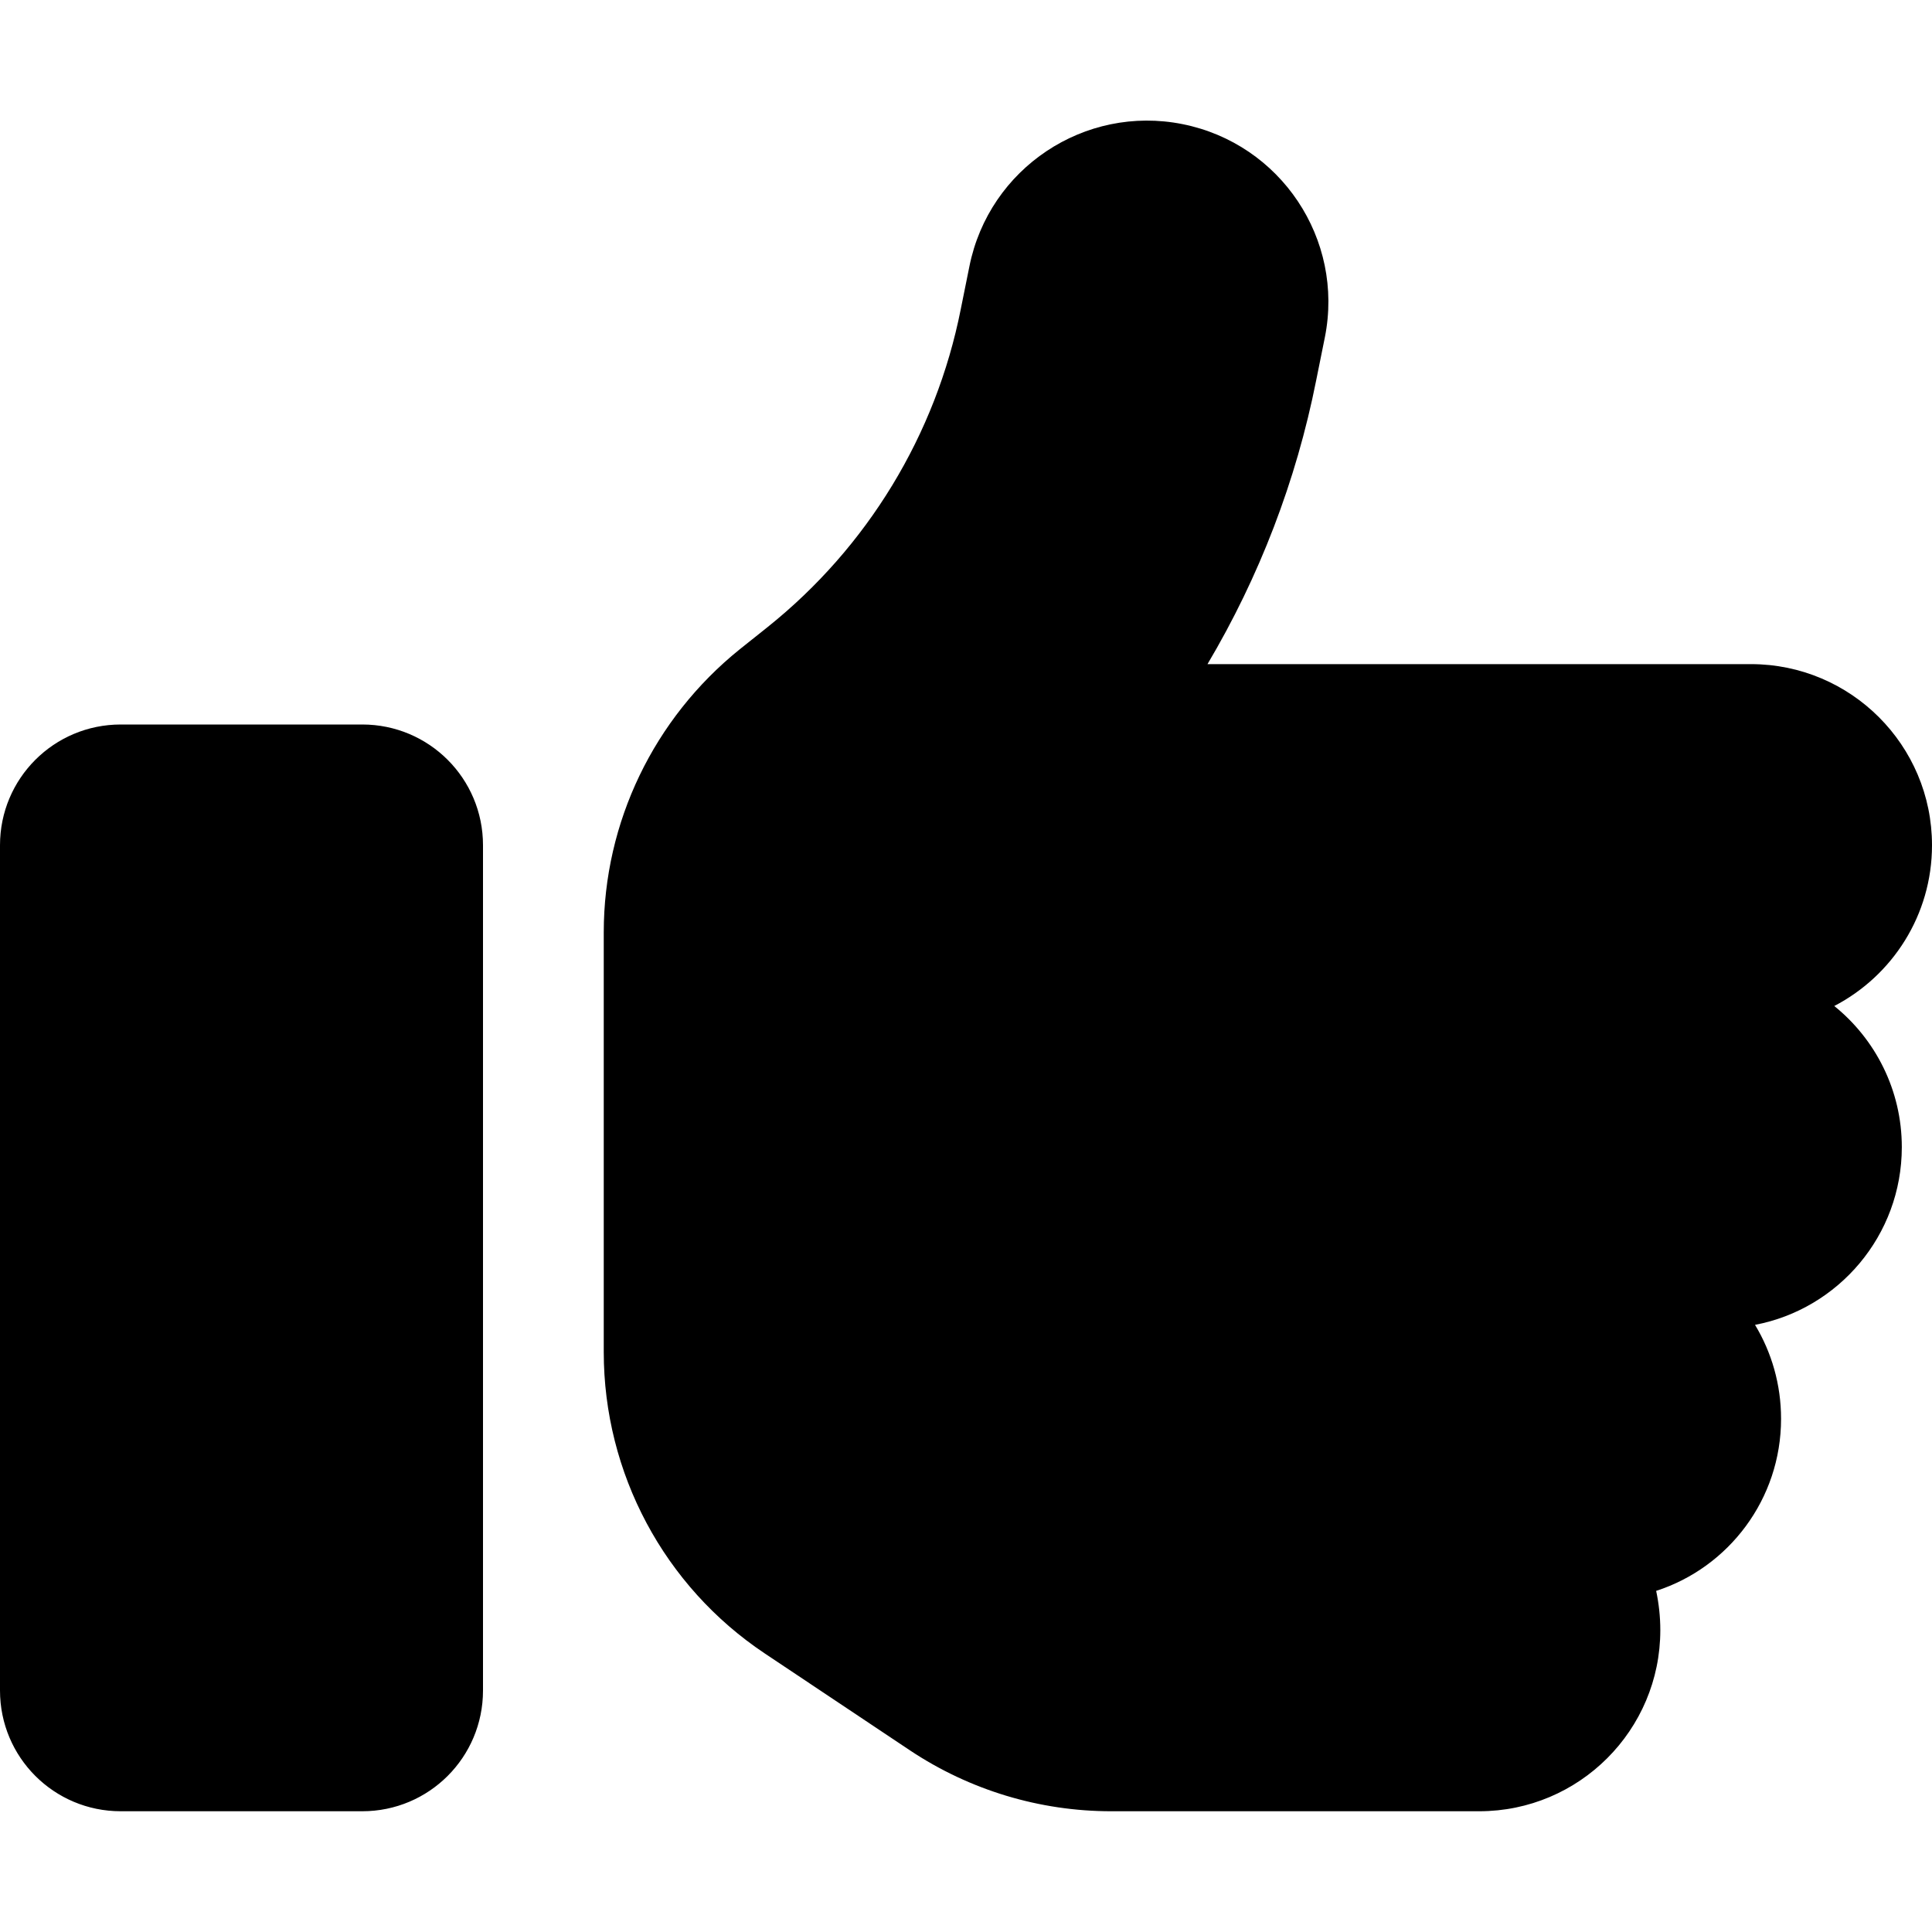
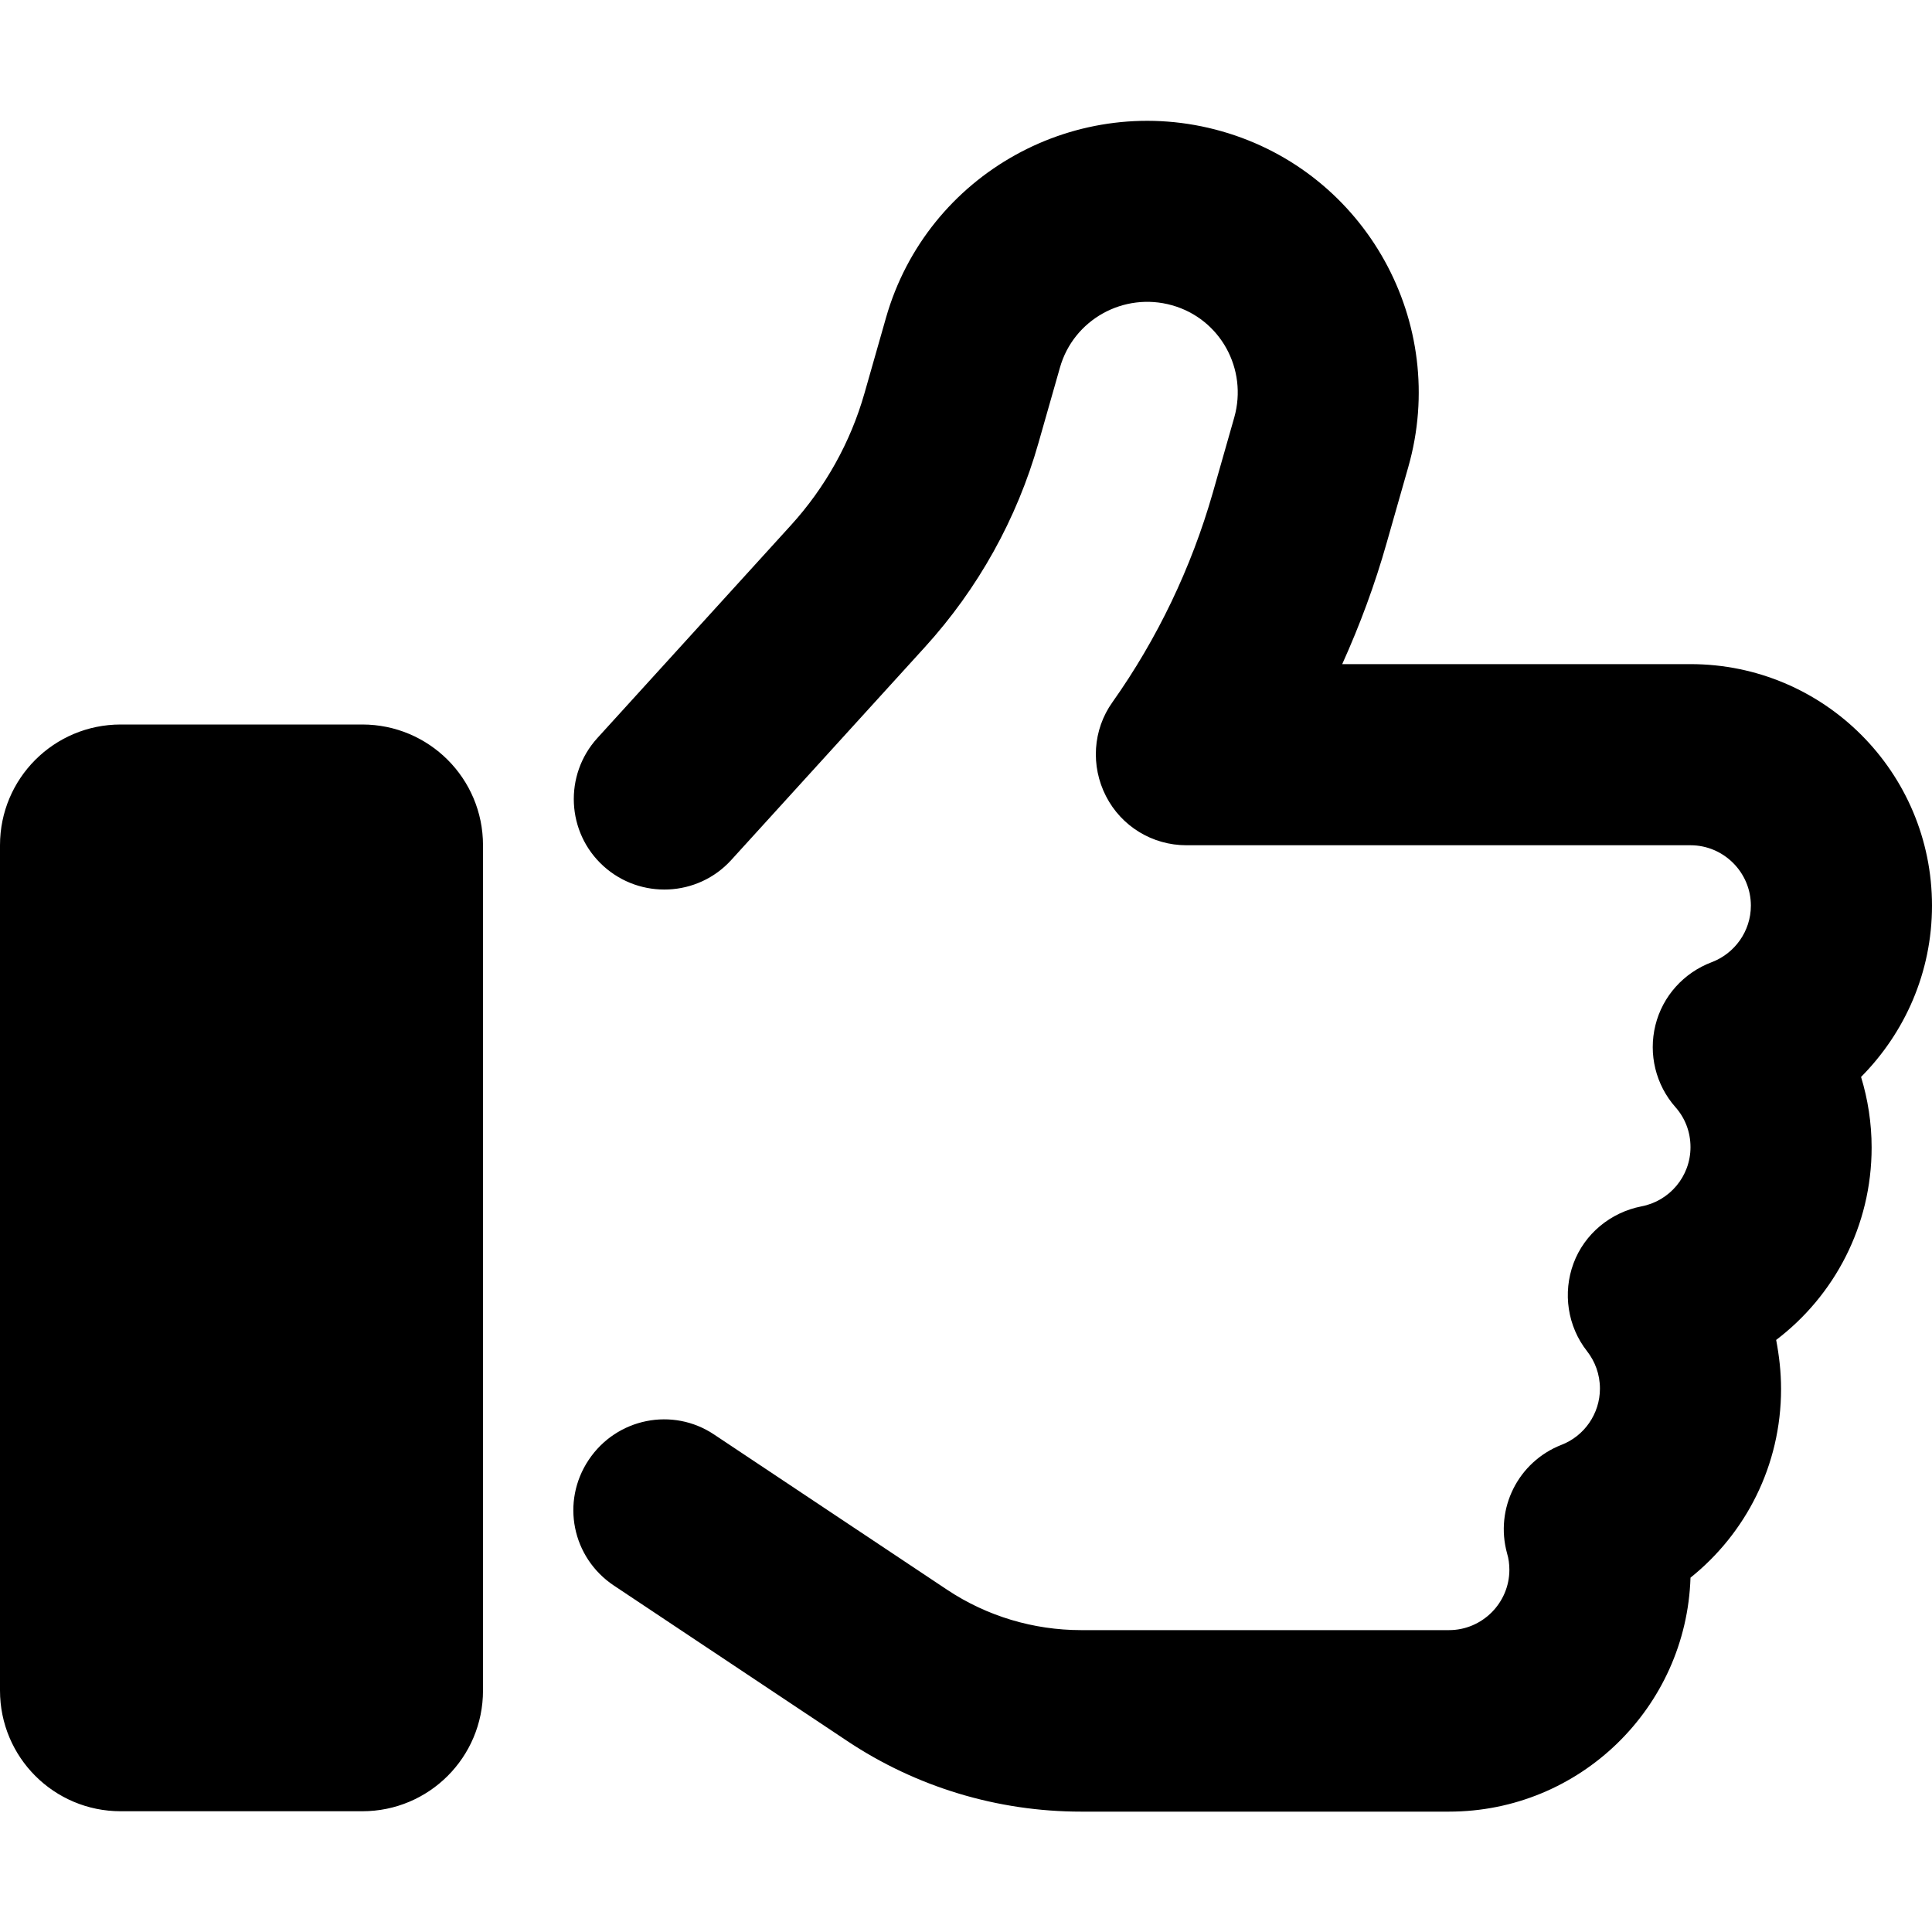
<svg xmlns="http://www.w3.org/2000/svg" height="1em" viewBox="0 0 512 512">
-   <path d="M313.4 32.9c26 5.2 42.9 30.5 37.7 56.5l-2.3 11.4c-5.3 26.7-15.1 52.1-28.8 75.2H464c26.5 0 48 21.5 48 48c0 18.5-10.5 34.6-25.9 42.6C497 275.4 504 288.9 504 304c0 23.4-16.8 42.9-38.9 47.1c4.4 7.3 6.9 15.8 6.9 24.9c0 21.3-13.9 39.4-33.1 45.6c.7 3.3 1.1 6.8 1.1 10.4c0 26.5-21.5 48-48 48H294.5c-19 0-37.5-5.6-53.3-16.1l-38.5-25.7C176 420.4 160 390.4 160 358.3V320 272 247.1c0-29.2 13.3-56.7 36-75l7.4-5.9c26.5-21.2 44.6-51 51.2-84.2l2.3-11.4c5.2-26 30.5-42.9 56.5-37.7zM32 192H96c17.7 0 32 14.3 32 32V448c0 17.7-14.3 32-32 32H32c-17.7 0-32-14.3-32-32V224c0-17.7 14.3-32 32-32z" />
+   <path d="M323.8 34.8c-38.2-10.9-78.1 11.2-89 49.4l-5.7 20c-3.7 13-10.4 25-19.5 35l-51.3 56.4c-8.9 9.8-8.2 25 1.6 33.9s25 8.2 33.9-1.6l51.3-56.4c14.1-15.5 24.4-34 30.1-54.1l5.7-20c3.6-12.7 16.9-20.1 29.7-16.5s20.1 16.9 16.5 29.7l-5.7 20c-5.7 19.9-14.7 38.7-26.6 55.5c-5.2 7.3-5.8 16.9-1.7 24.9s12.3 13 21.3 13L448 224c8.8 0 16 7.2 16 16c0 6.8-4.3 12.7-10.4 15c-7.4 2.8-13 9-14.9 16.7s.1 15.8 5.3 21.7c2.5 2.8 4 6.5 4 10.6c0 7.8-5.6 14.3-13 15.7c-8.2 1.6-15.1 7.3-18 15.1s-1.6 16.7 3.6 23.3c2.1 2.7 3.4 6.1 3.4 9.9c0 6.7-4.2 12.6-10.2 14.9c-11.5 4.5-17.7 16.9-14.4 28.8c.4 1.3 .6 2.8 .6 4.3c0 8.8-7.2 16-16 16H286.5c-12.6 0-25-3.7-35.5-10.7l-61.7-41.1c-11-7.4-25.9-4.4-33.3 6.7s-4.4 25.9 6.7 33.3l61.7 41.1c18.4 12.3 40 18.8 62.1 18.8H384c34.7 0 62.9-27.6 64-62c14.6-11.7 24-29.7 24-50c0-4.5-.5-8.8-1.3-13c15.4-11.7 25.3-30.2 25.3-51c0-6.5-1-12.8-2.8-18.7C504.8 273.7 512 257.7 512 240c0-35.3-28.6-64-64-64l-92.3 0c4.7-10.4 8.7-21.2 11.8-32.2l5.7-20c10.9-38.2-11.2-78.1-49.4-89zM32 192c-17.7 0-32 14.3-32 32V448c0 17.7 14.3 32 32 32H96c17.7 0 32-14.3 32-32V224c0-17.7-14.3-32-32-32H32z" />
</svg>
